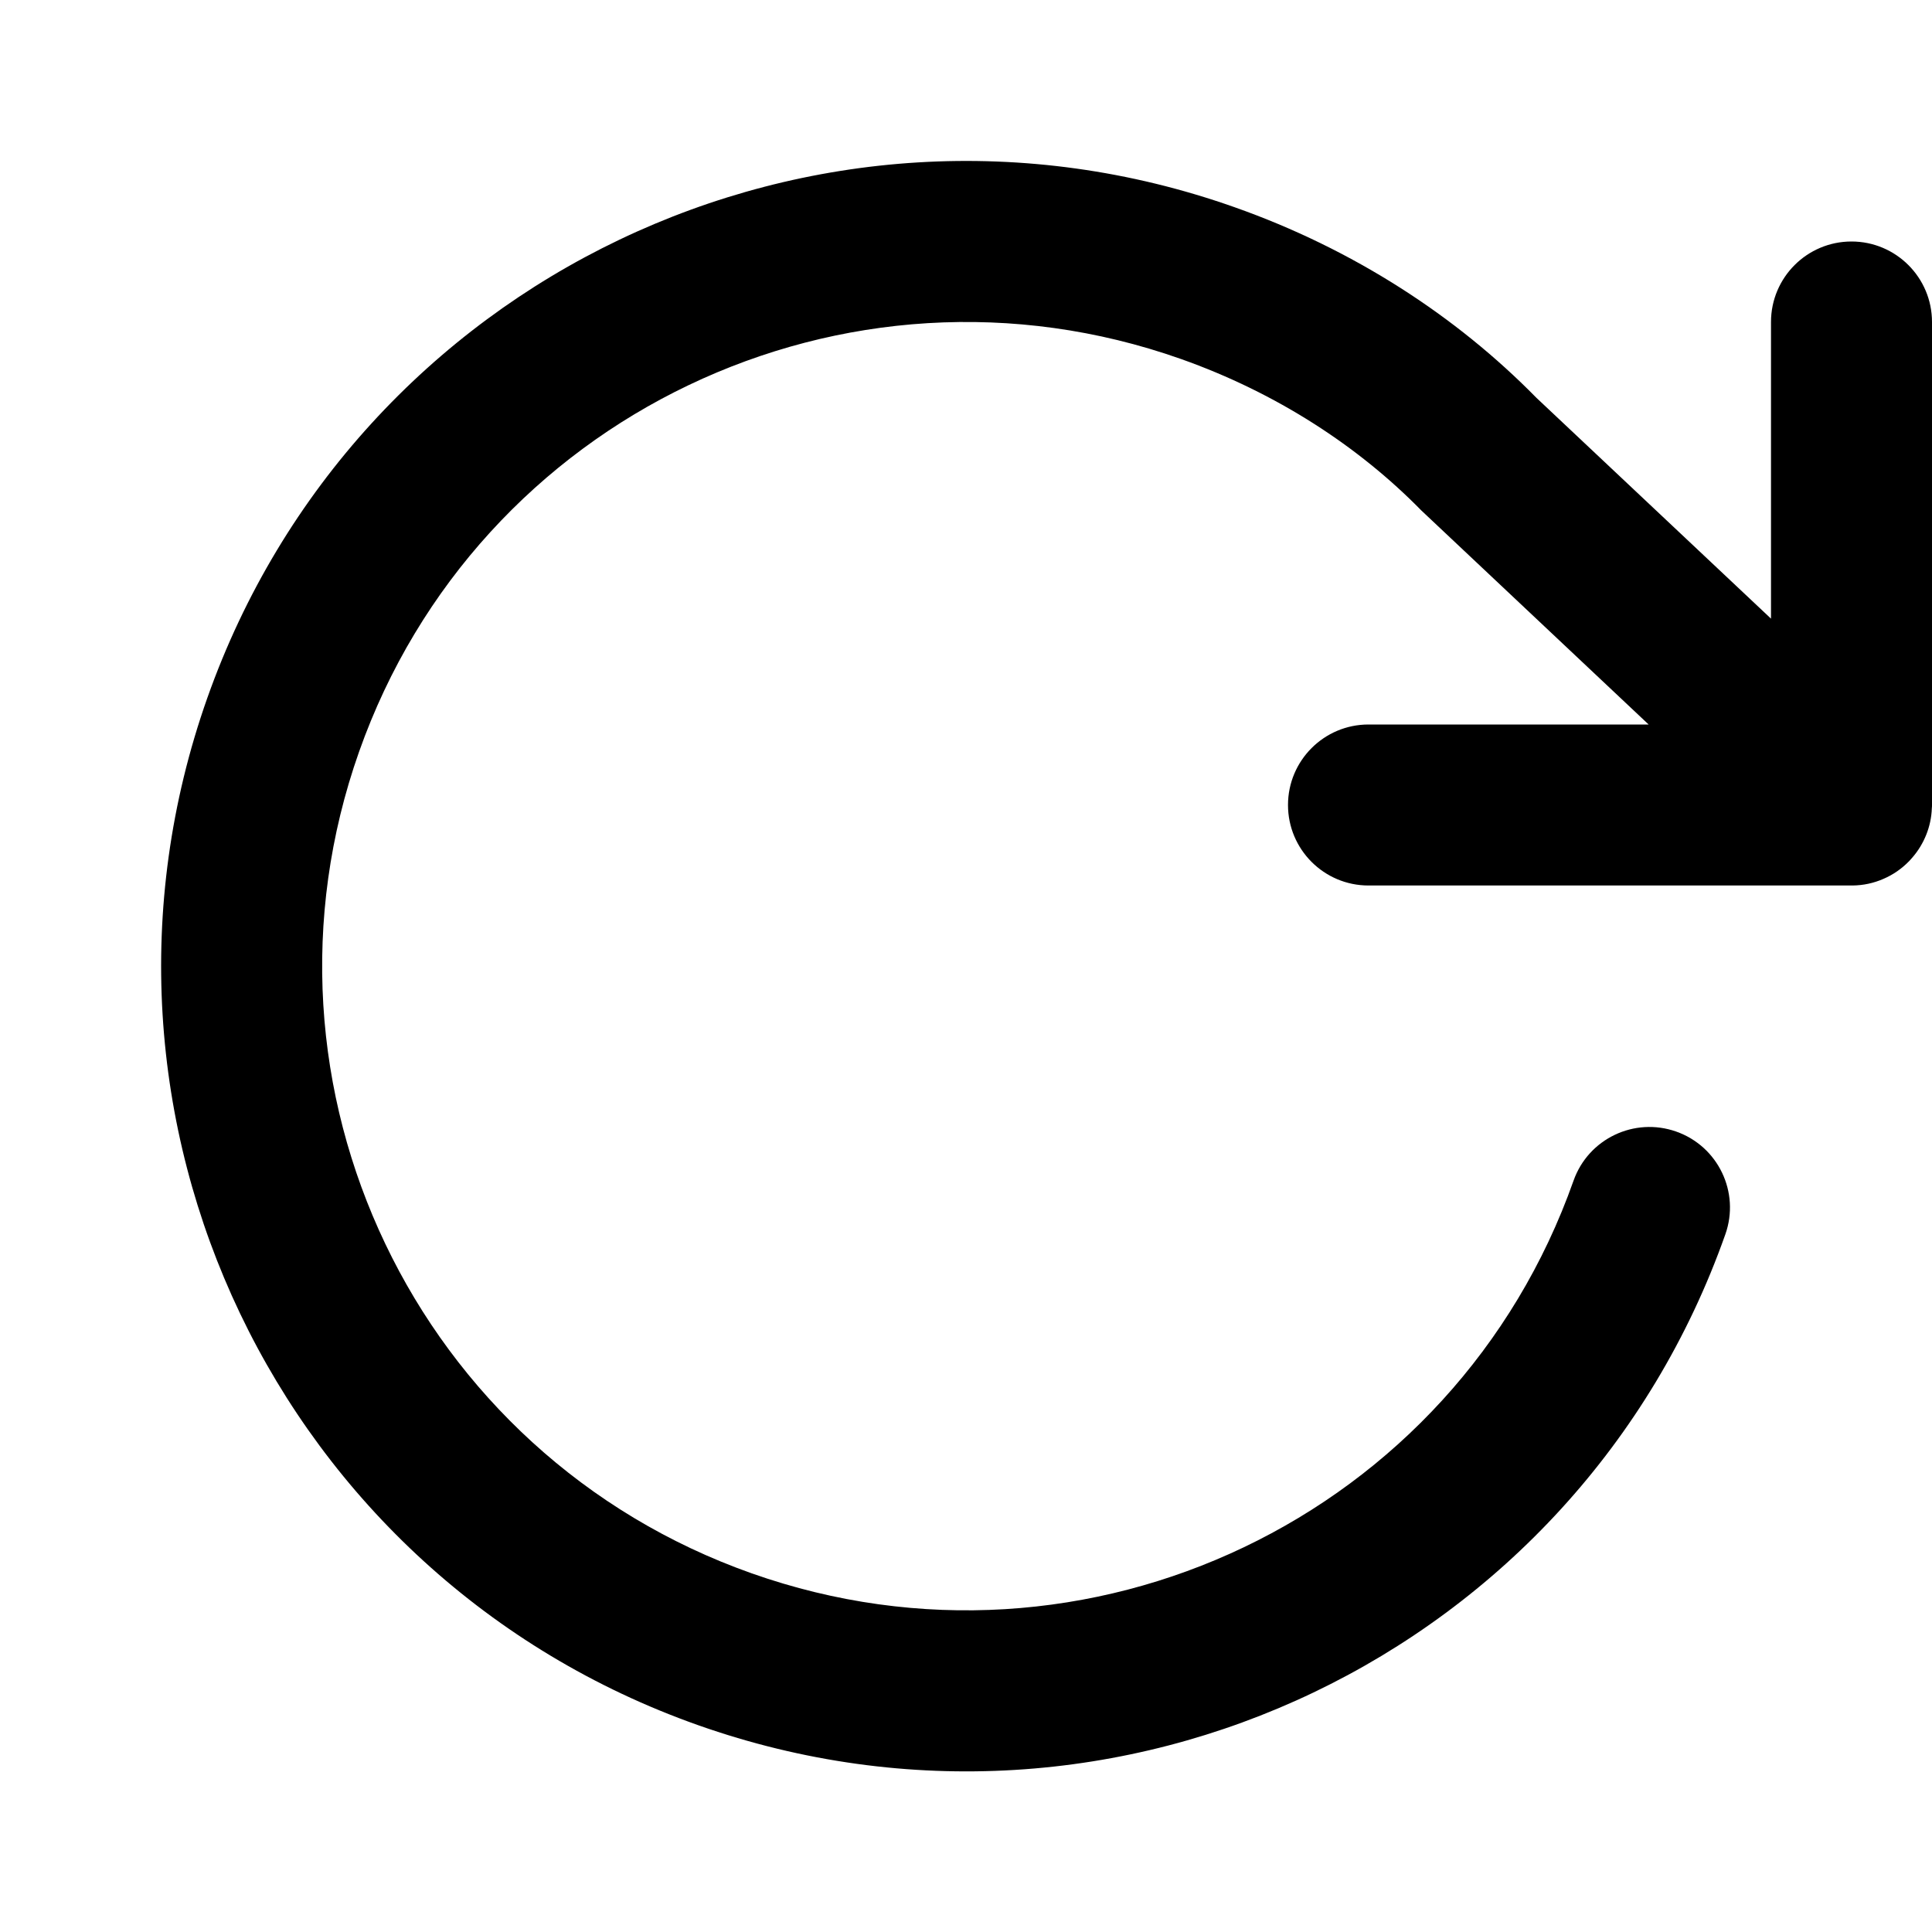
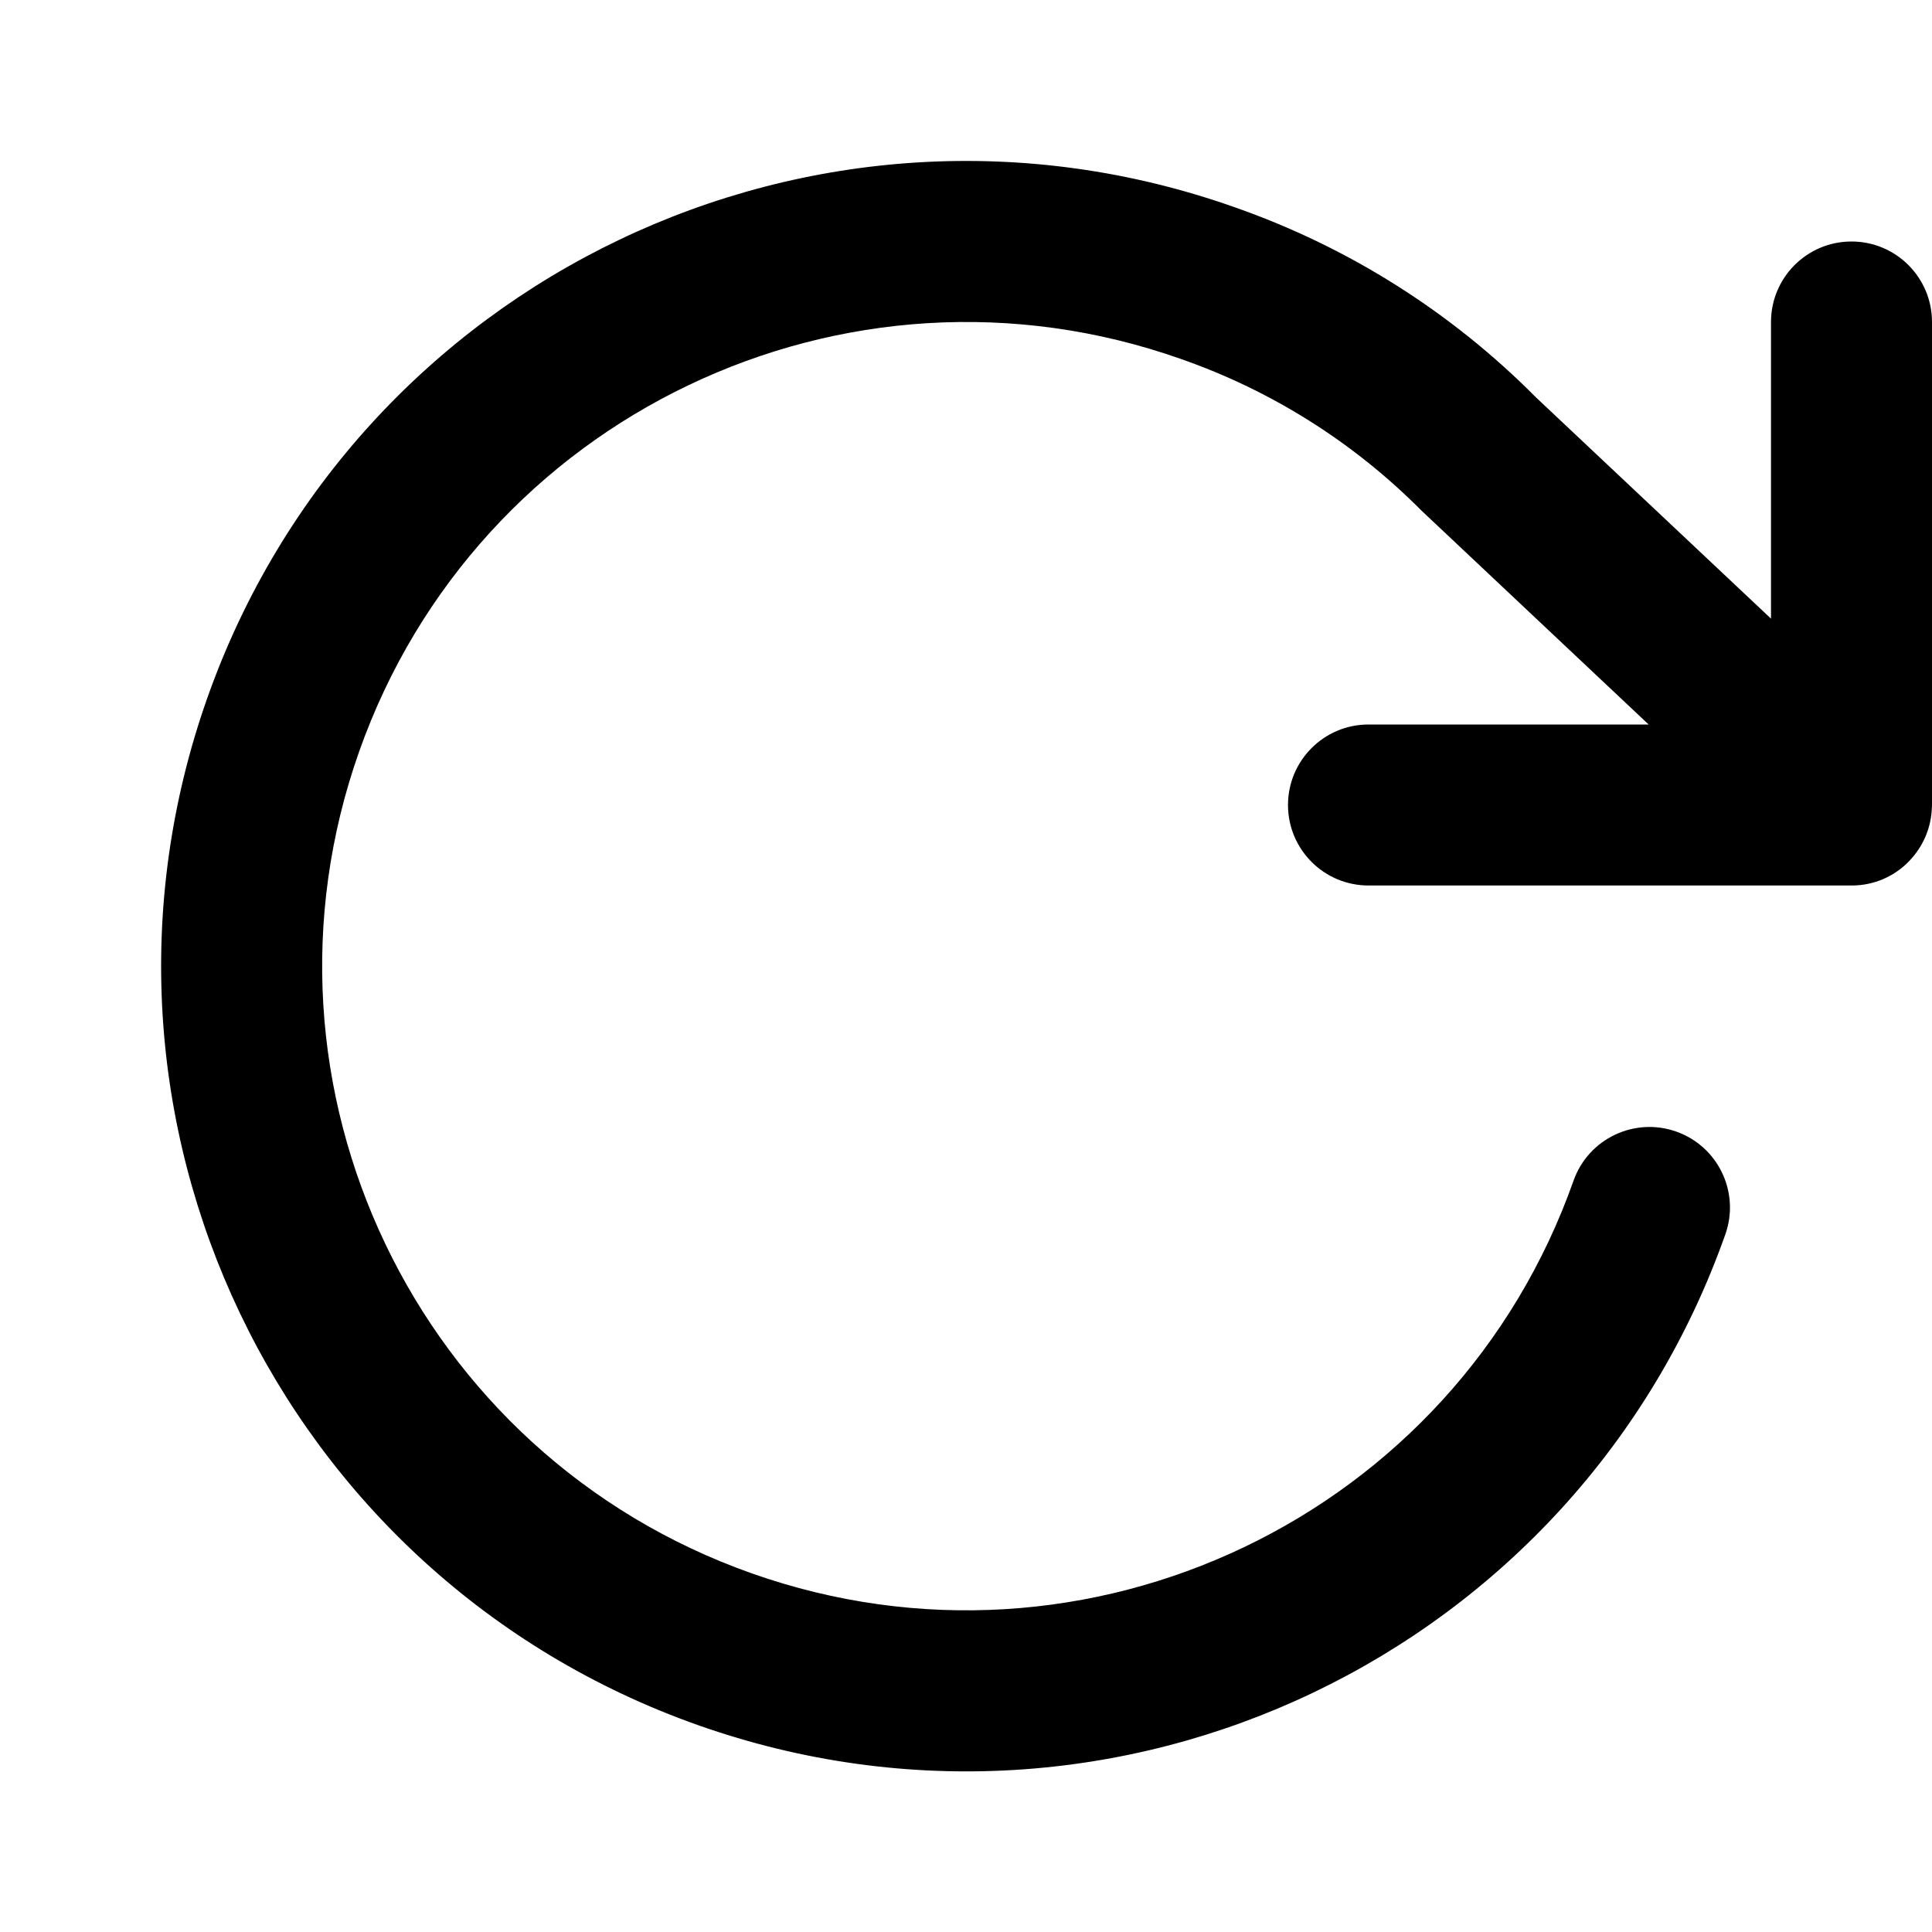
- <svg xmlns="http://www.w3.org/2000/svg" version="1.1" width="24" height="24" viewBox="0 0 24 24">
-   <path d="M19.547 14.667c-0.736 2.083-2.245 3.67-4.094 4.553s-4.031 1.061-6.114 0.325-3.67-2.245-4.553-4.094-1.061-4.031-0.325-6.114 2.245-3.67 4.094-4.553 4.031-1.061 6.114-0.325c1.188 0.42 2.209 1.088 2.987 1.882l2.824 2.659h-3.48c-0.552 0-1 0.448-1 1s0.448 1 1 1h5.997c0.004 0 0.009 0 0.013 0 0.137-0.001 0.267-0.030 0.386-0.082 0.119-0.051 0.229-0.126 0.324-0.225 0.012-0.012 0.023-0.025 0.034-0.038 0.076-0.087 0.134-0.184 0.175-0.287s0.065-0.213 0.069-0.328c0.002-0.014 0.002-0.028 0.002-0.042v-5.998c0-0.552-0.448-1-1-1s-1 0.448-1 1v3.685l-2.916-2.745c-0.993-1.012-2.274-1.846-3.748-2.366-2.604-0.921-5.336-0.698-7.644 0.405s-4.197 3.088-5.117 5.692-0.696 5.335 0.406 7.643 3.088 4.197 5.692 5.117 5.335 0.697 7.643-0.406 4.197-3.088 5.117-5.692c0.184-0.521-0.089-1.092-0.61-1.276s-1.092 0.089-1.276 0.61z" />
+ <svg xmlns="http://www.w3.org/2000/svg" width="24" height="24">
+   <path d="M19.547 14.667c-.736 2.083-2.245 3.67-4.094 4.553s-4.031 1.061-6.114.325-3.67-2.245-4.553-4.094-1.061-4.031-.325-6.114 2.245-3.67 4.094-4.553 4.031-1.061 6.114-.325a7.859 7.859 0 0 1 2.987 1.882L20.48 9H17a1 1 0 0 0 0 2h6.01a.986.986 0 0 0 .71-.307l.034-.038a.993.993 0 0 0 .244-.615c.002-.014.002-.028.002-.042V4a1 1 0 0 0-2 0v3.685L19.084 4.94a9.854 9.854 0 0 0-3.748-2.366c-2.604-.921-5.336-.698-7.644.405S3.495 6.067 2.575 8.671s-.696 5.335.406 7.643 3.088 4.197 5.692 5.117 5.335.697 7.643-.406 4.197-3.088 5.117-5.692a1 1 0 1 0-1.886-.666z" />
</svg>
